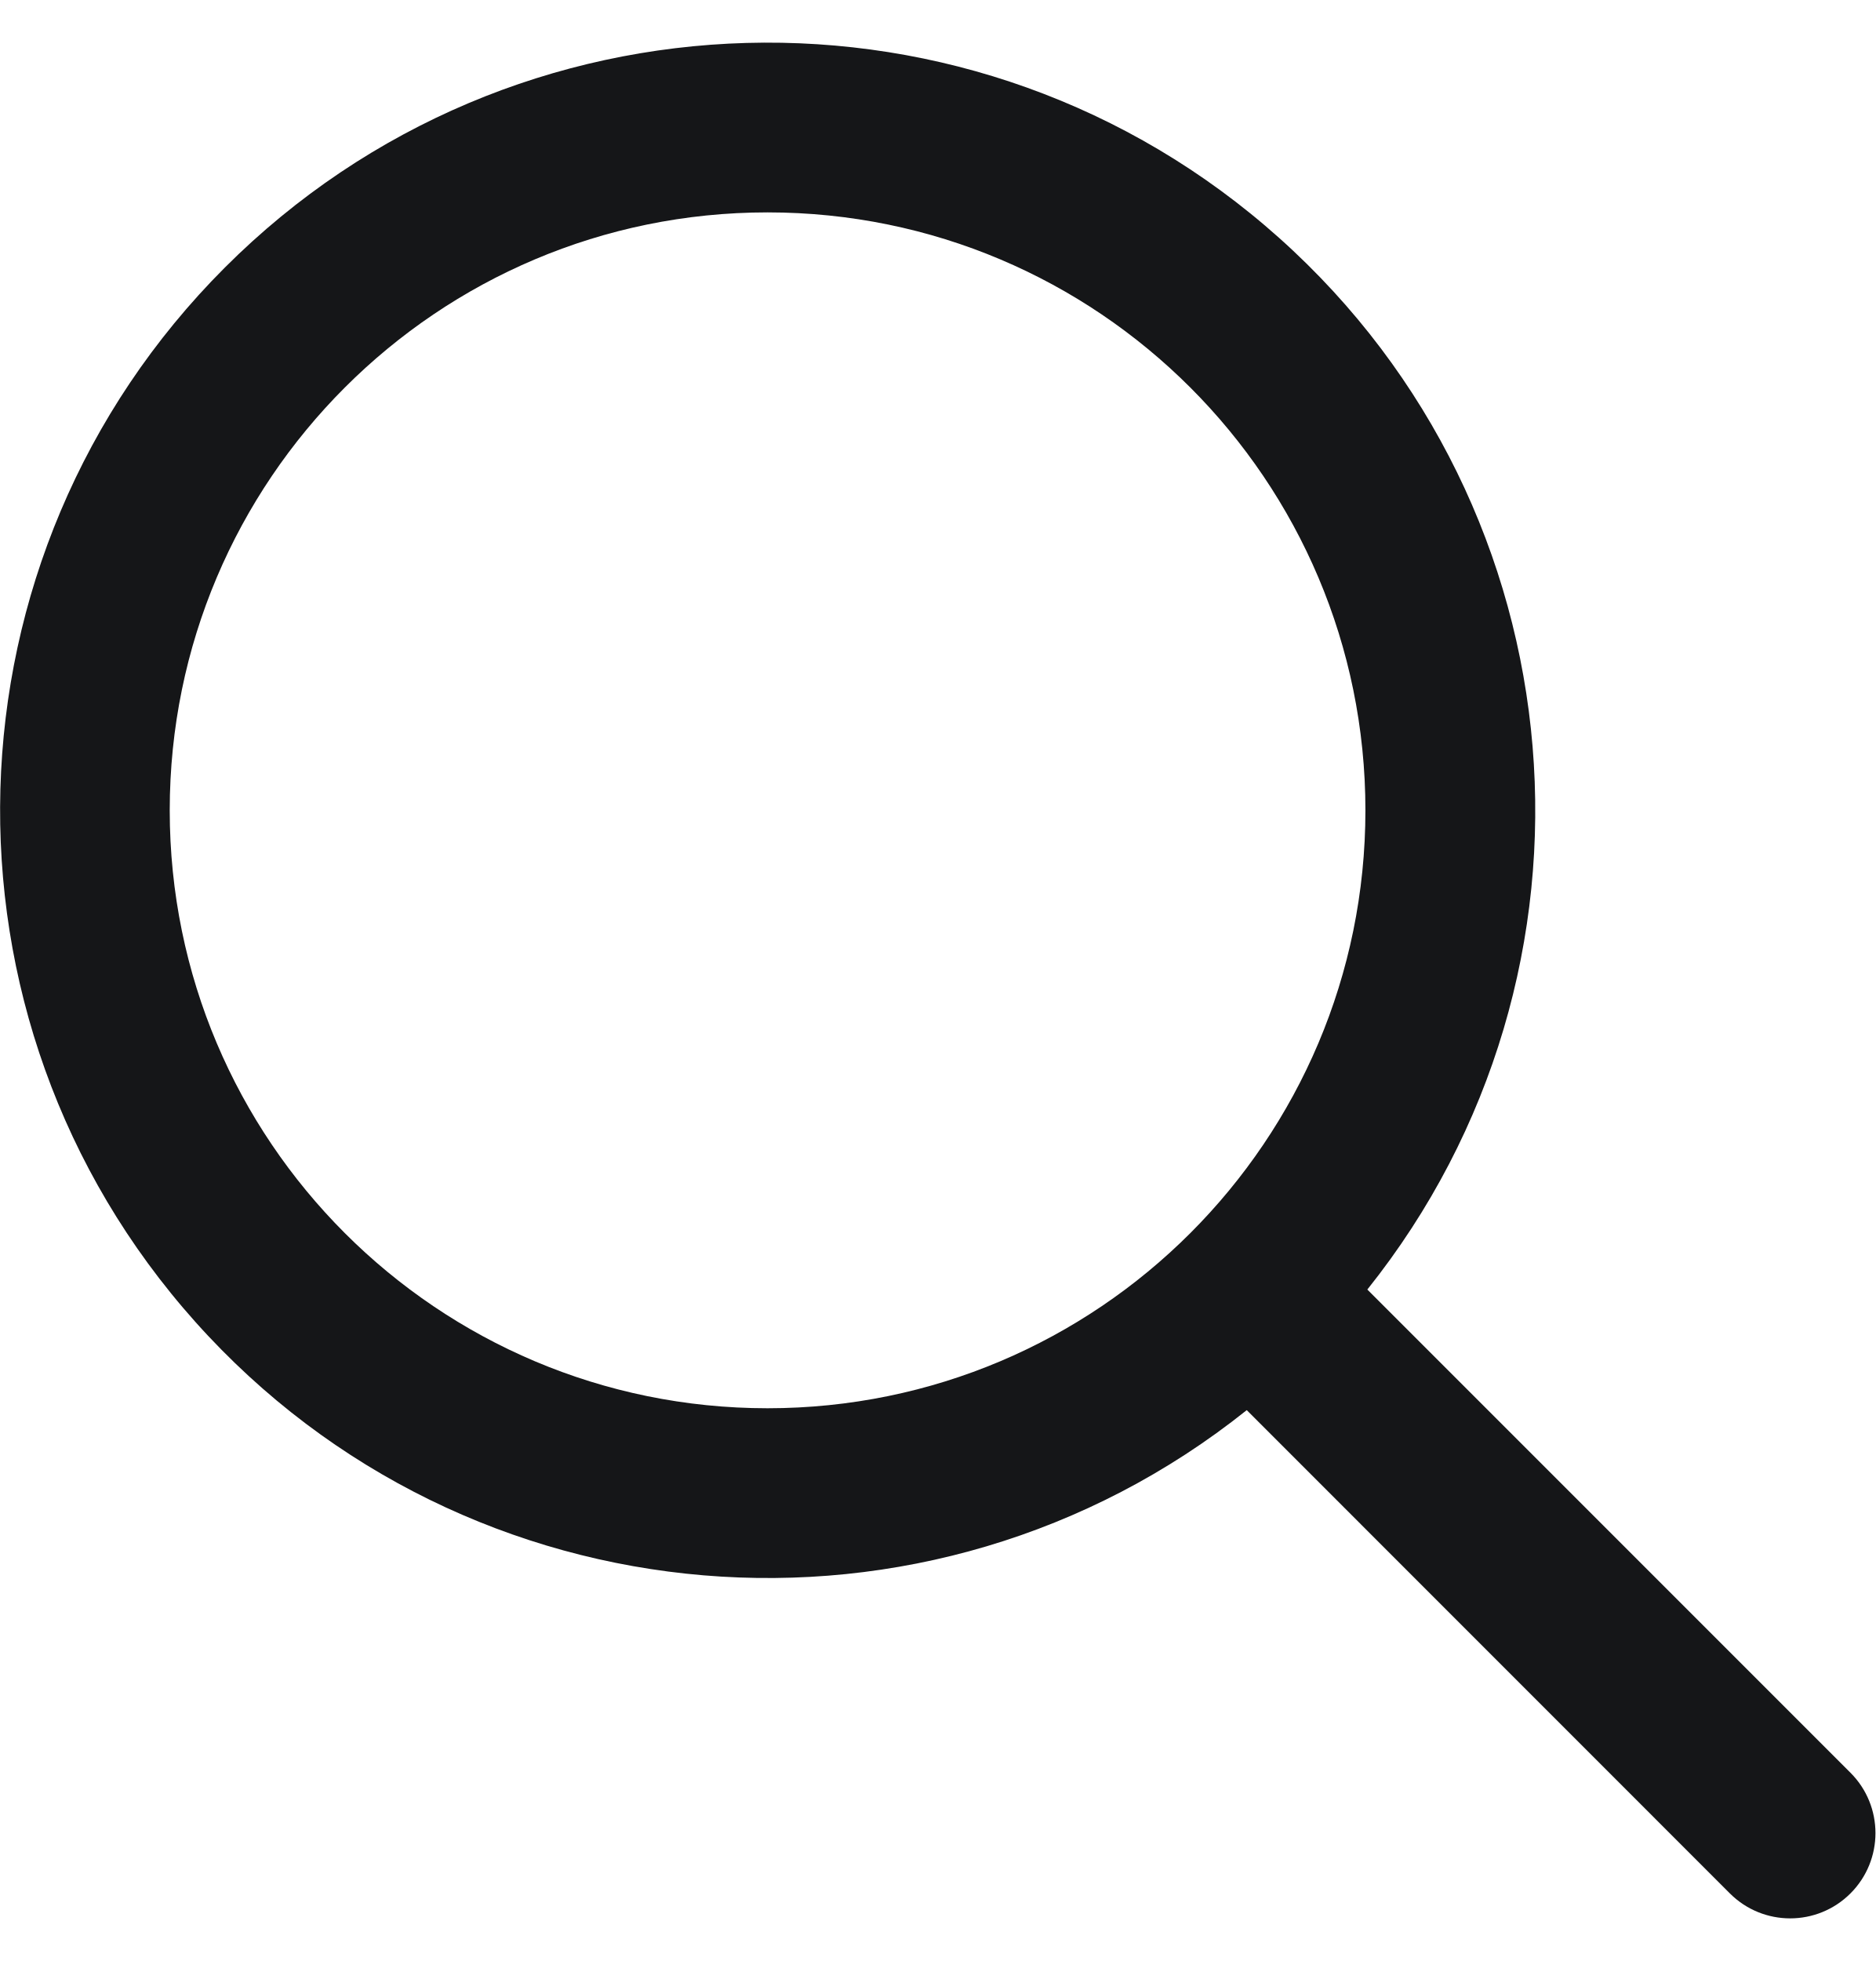
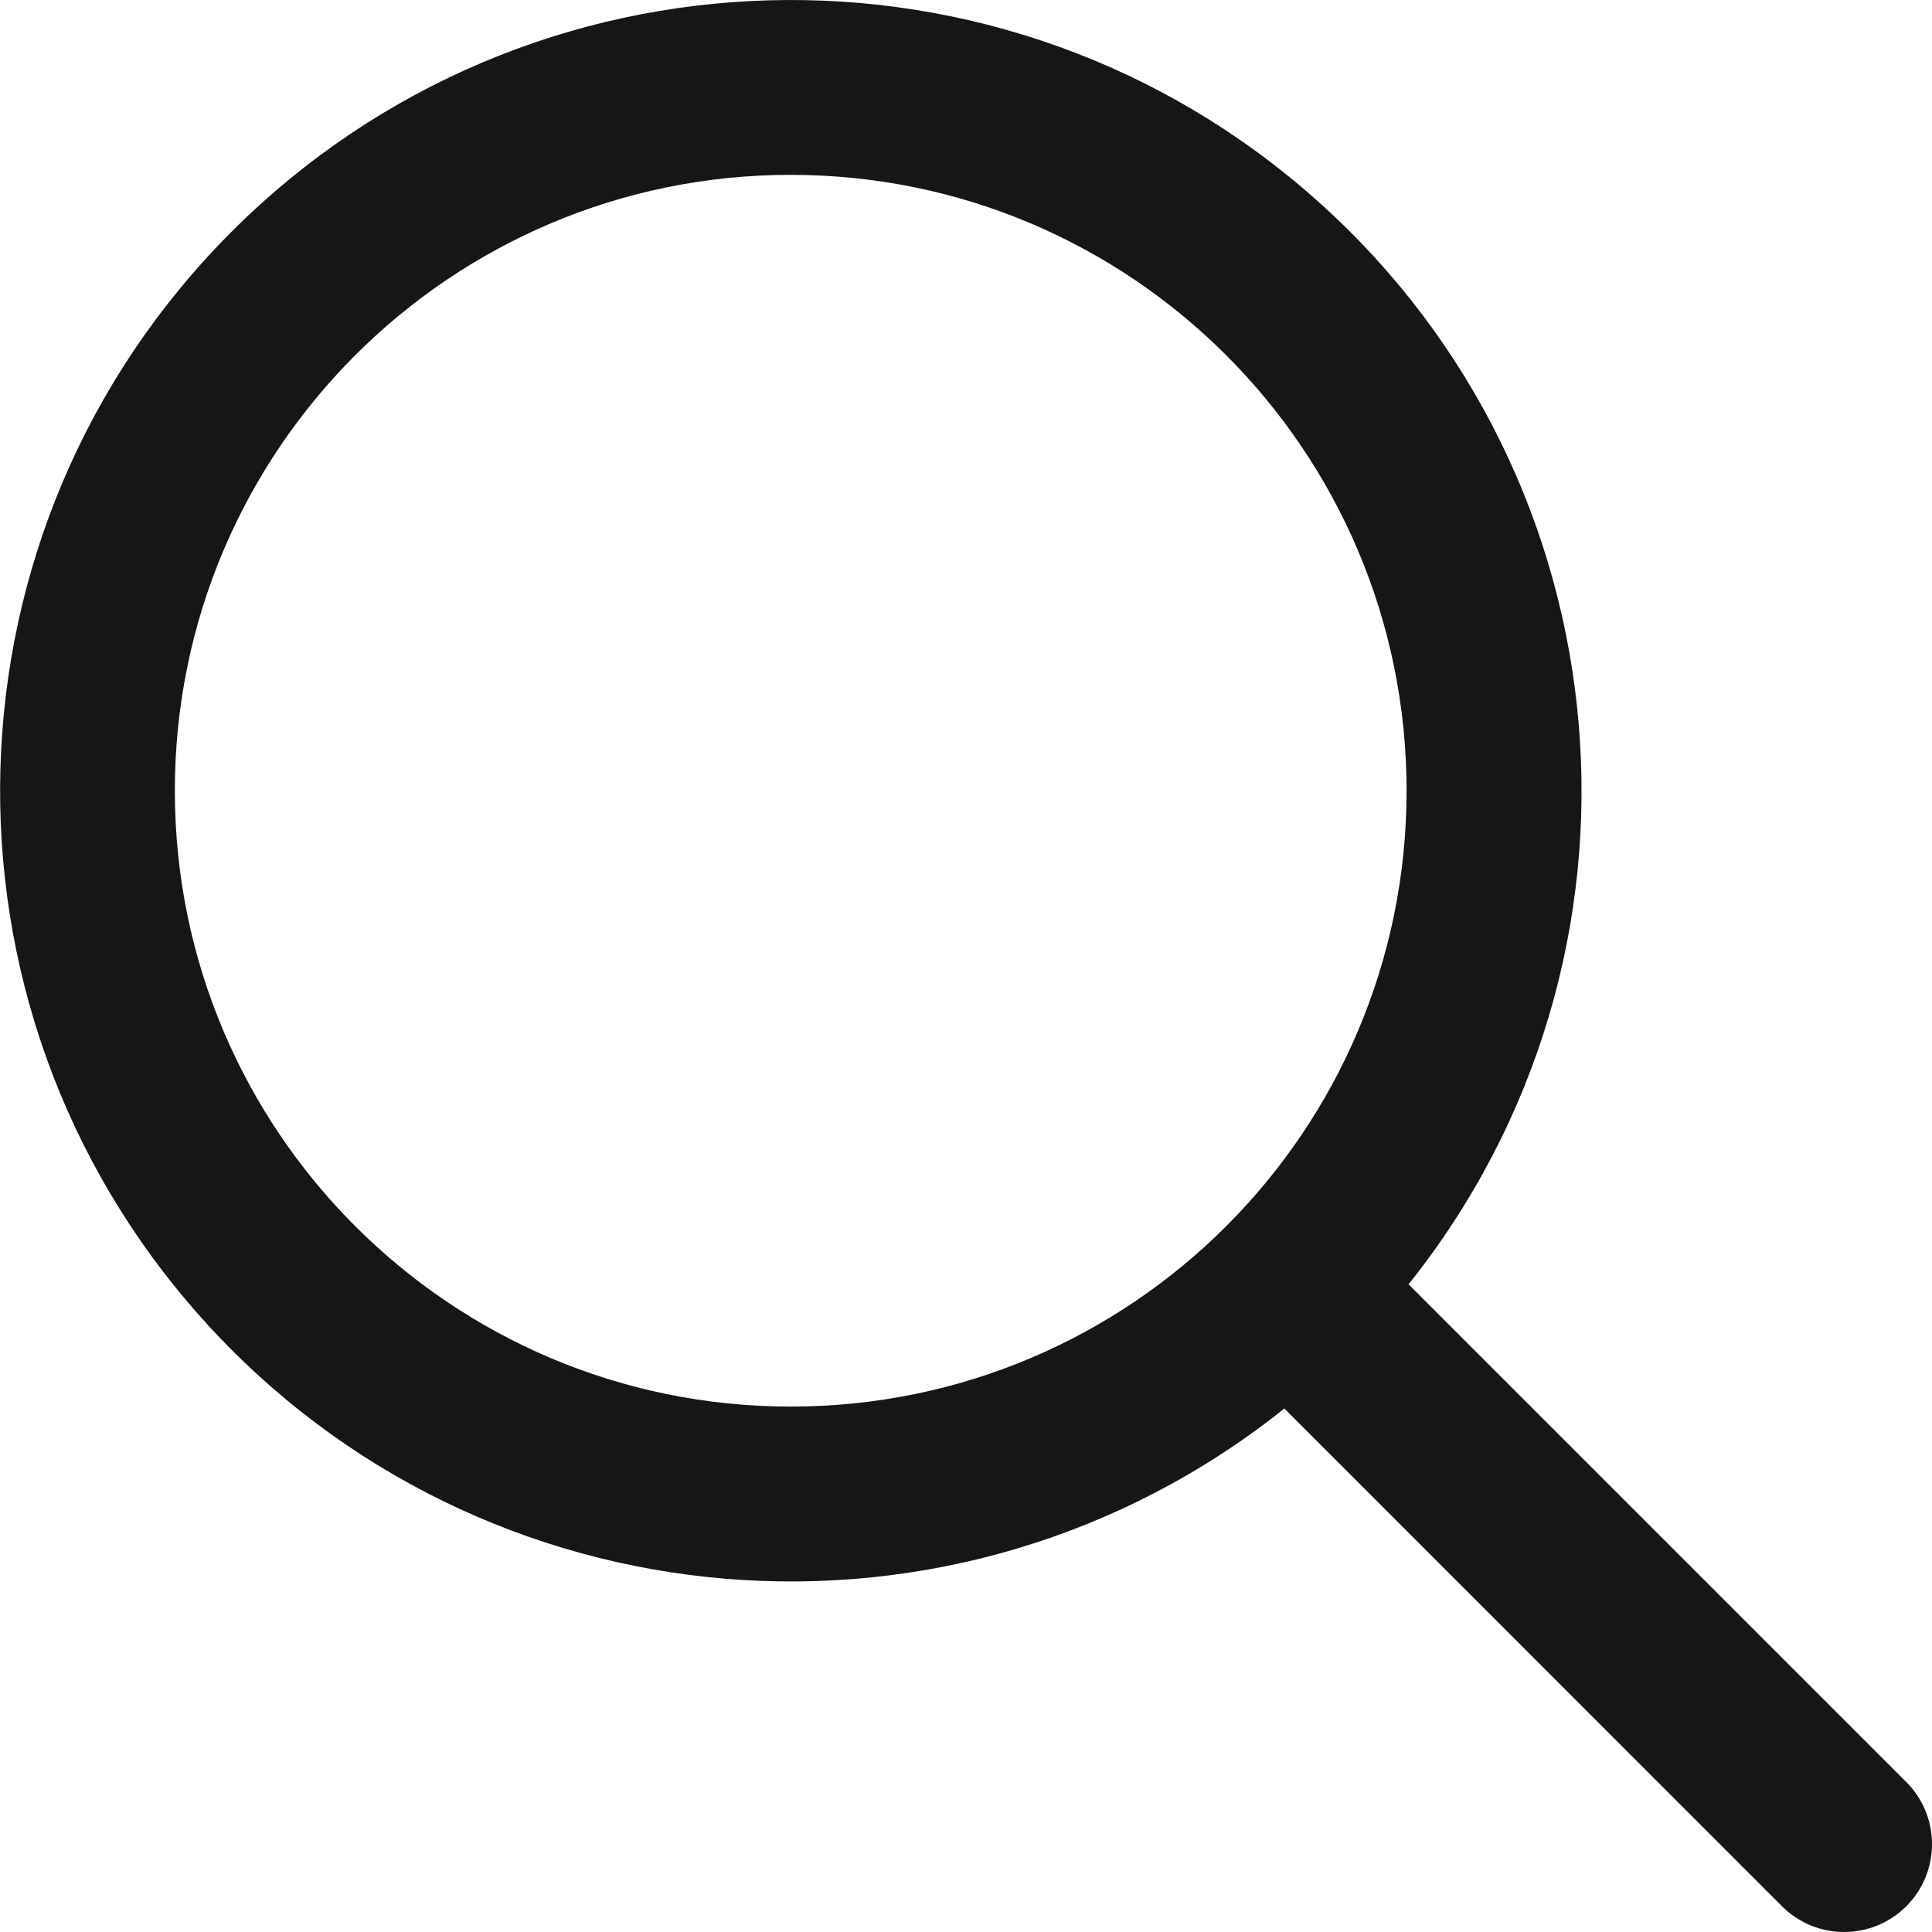
- <svg xmlns="http://www.w3.org/2000/svg" fill="none" viewBox="0 0 22 23">
-   <path fill="#151618" fill-rule="evenodd" d="M16.04 15.124a9.004 9.004 0 1 0-1.415 1.415l5.667 5.668a1 1 0 0 0 1.415-1.415l-5.668-5.668Zm-7.036 1.393a7.013 7.013 0 1 1 0-14.026 7.013 7.013 0 0 1 0 14.026Z" clip-rule="evenodd" />
+ <svg xmlns="http://www.w3.org/2000/svg" fill="none" viewBox="0 0 22 22">
+   <path fill="#151618" fill-rule="evenodd" d="M16.04 14.624a9.004 9.004 0 1 0-1.415 1.415l5.667 5.668a1 1 0 0 0 1.415-1.415l-5.668-5.668Zm-7.036 1.393a7.013 7.013 0 1 1 0-14.026 7.013 7.013 0 0 1 0 14.026Z" clip-rule="evenodd" />
</svg>
